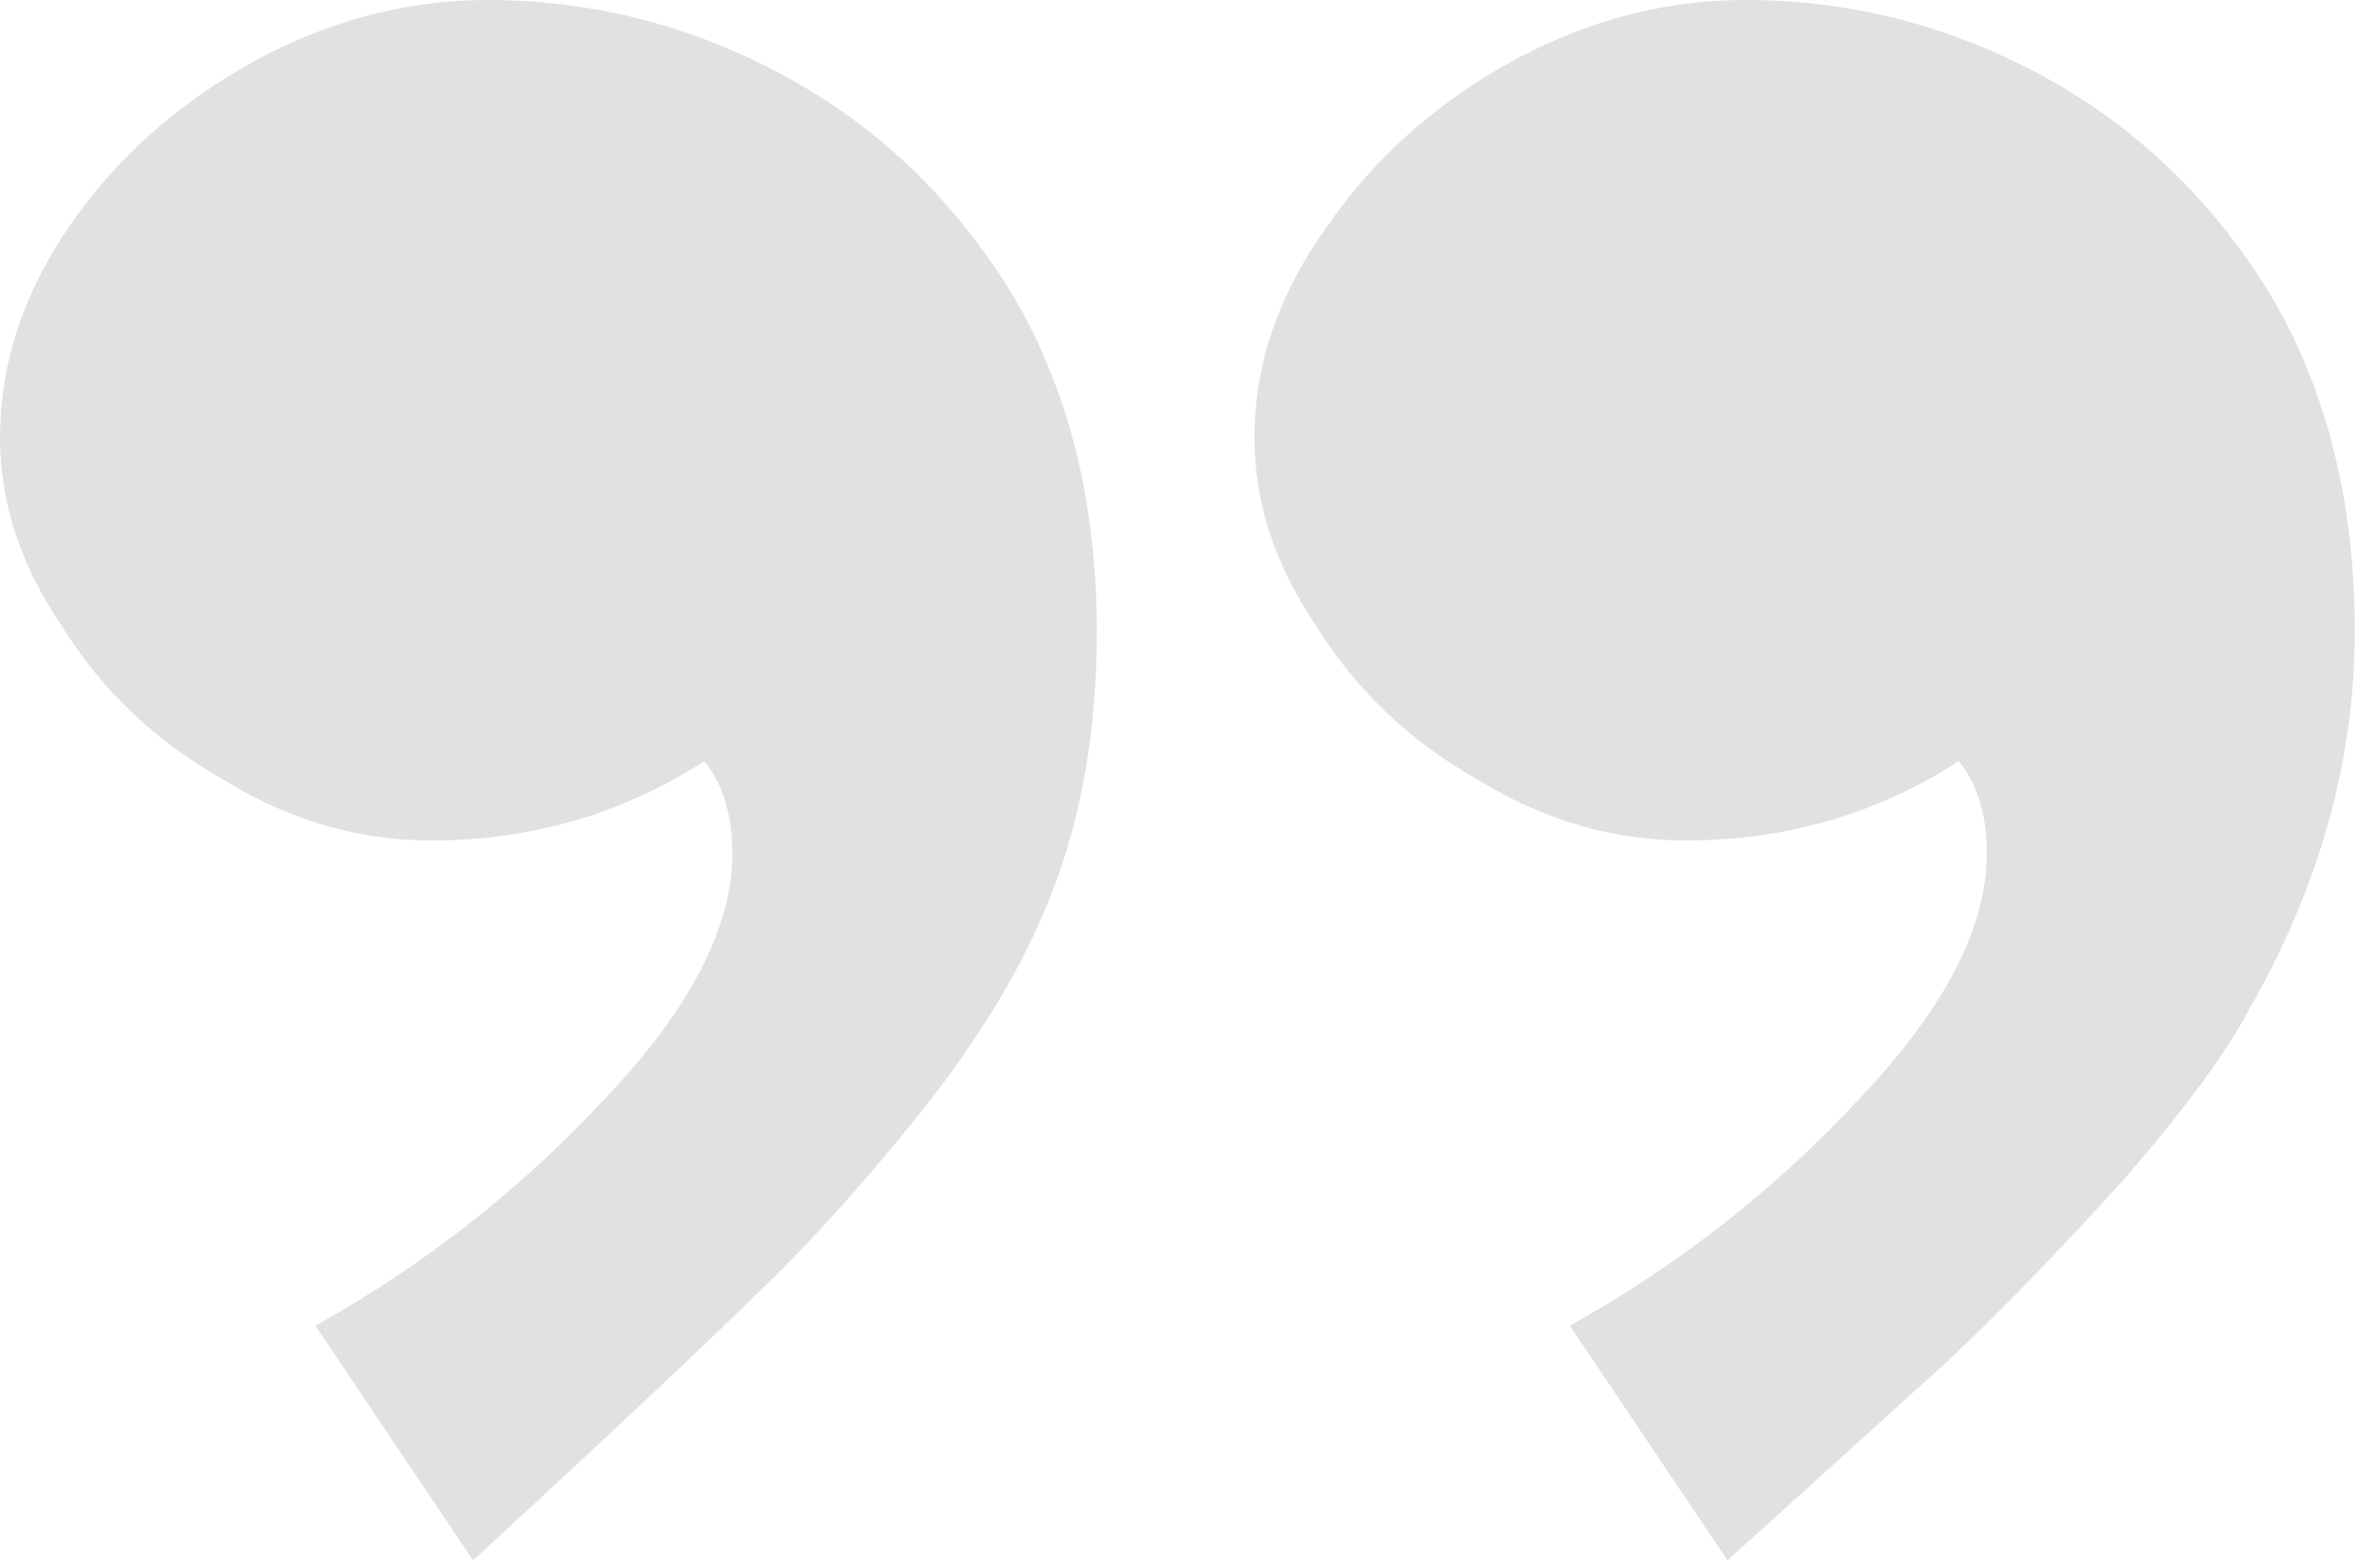
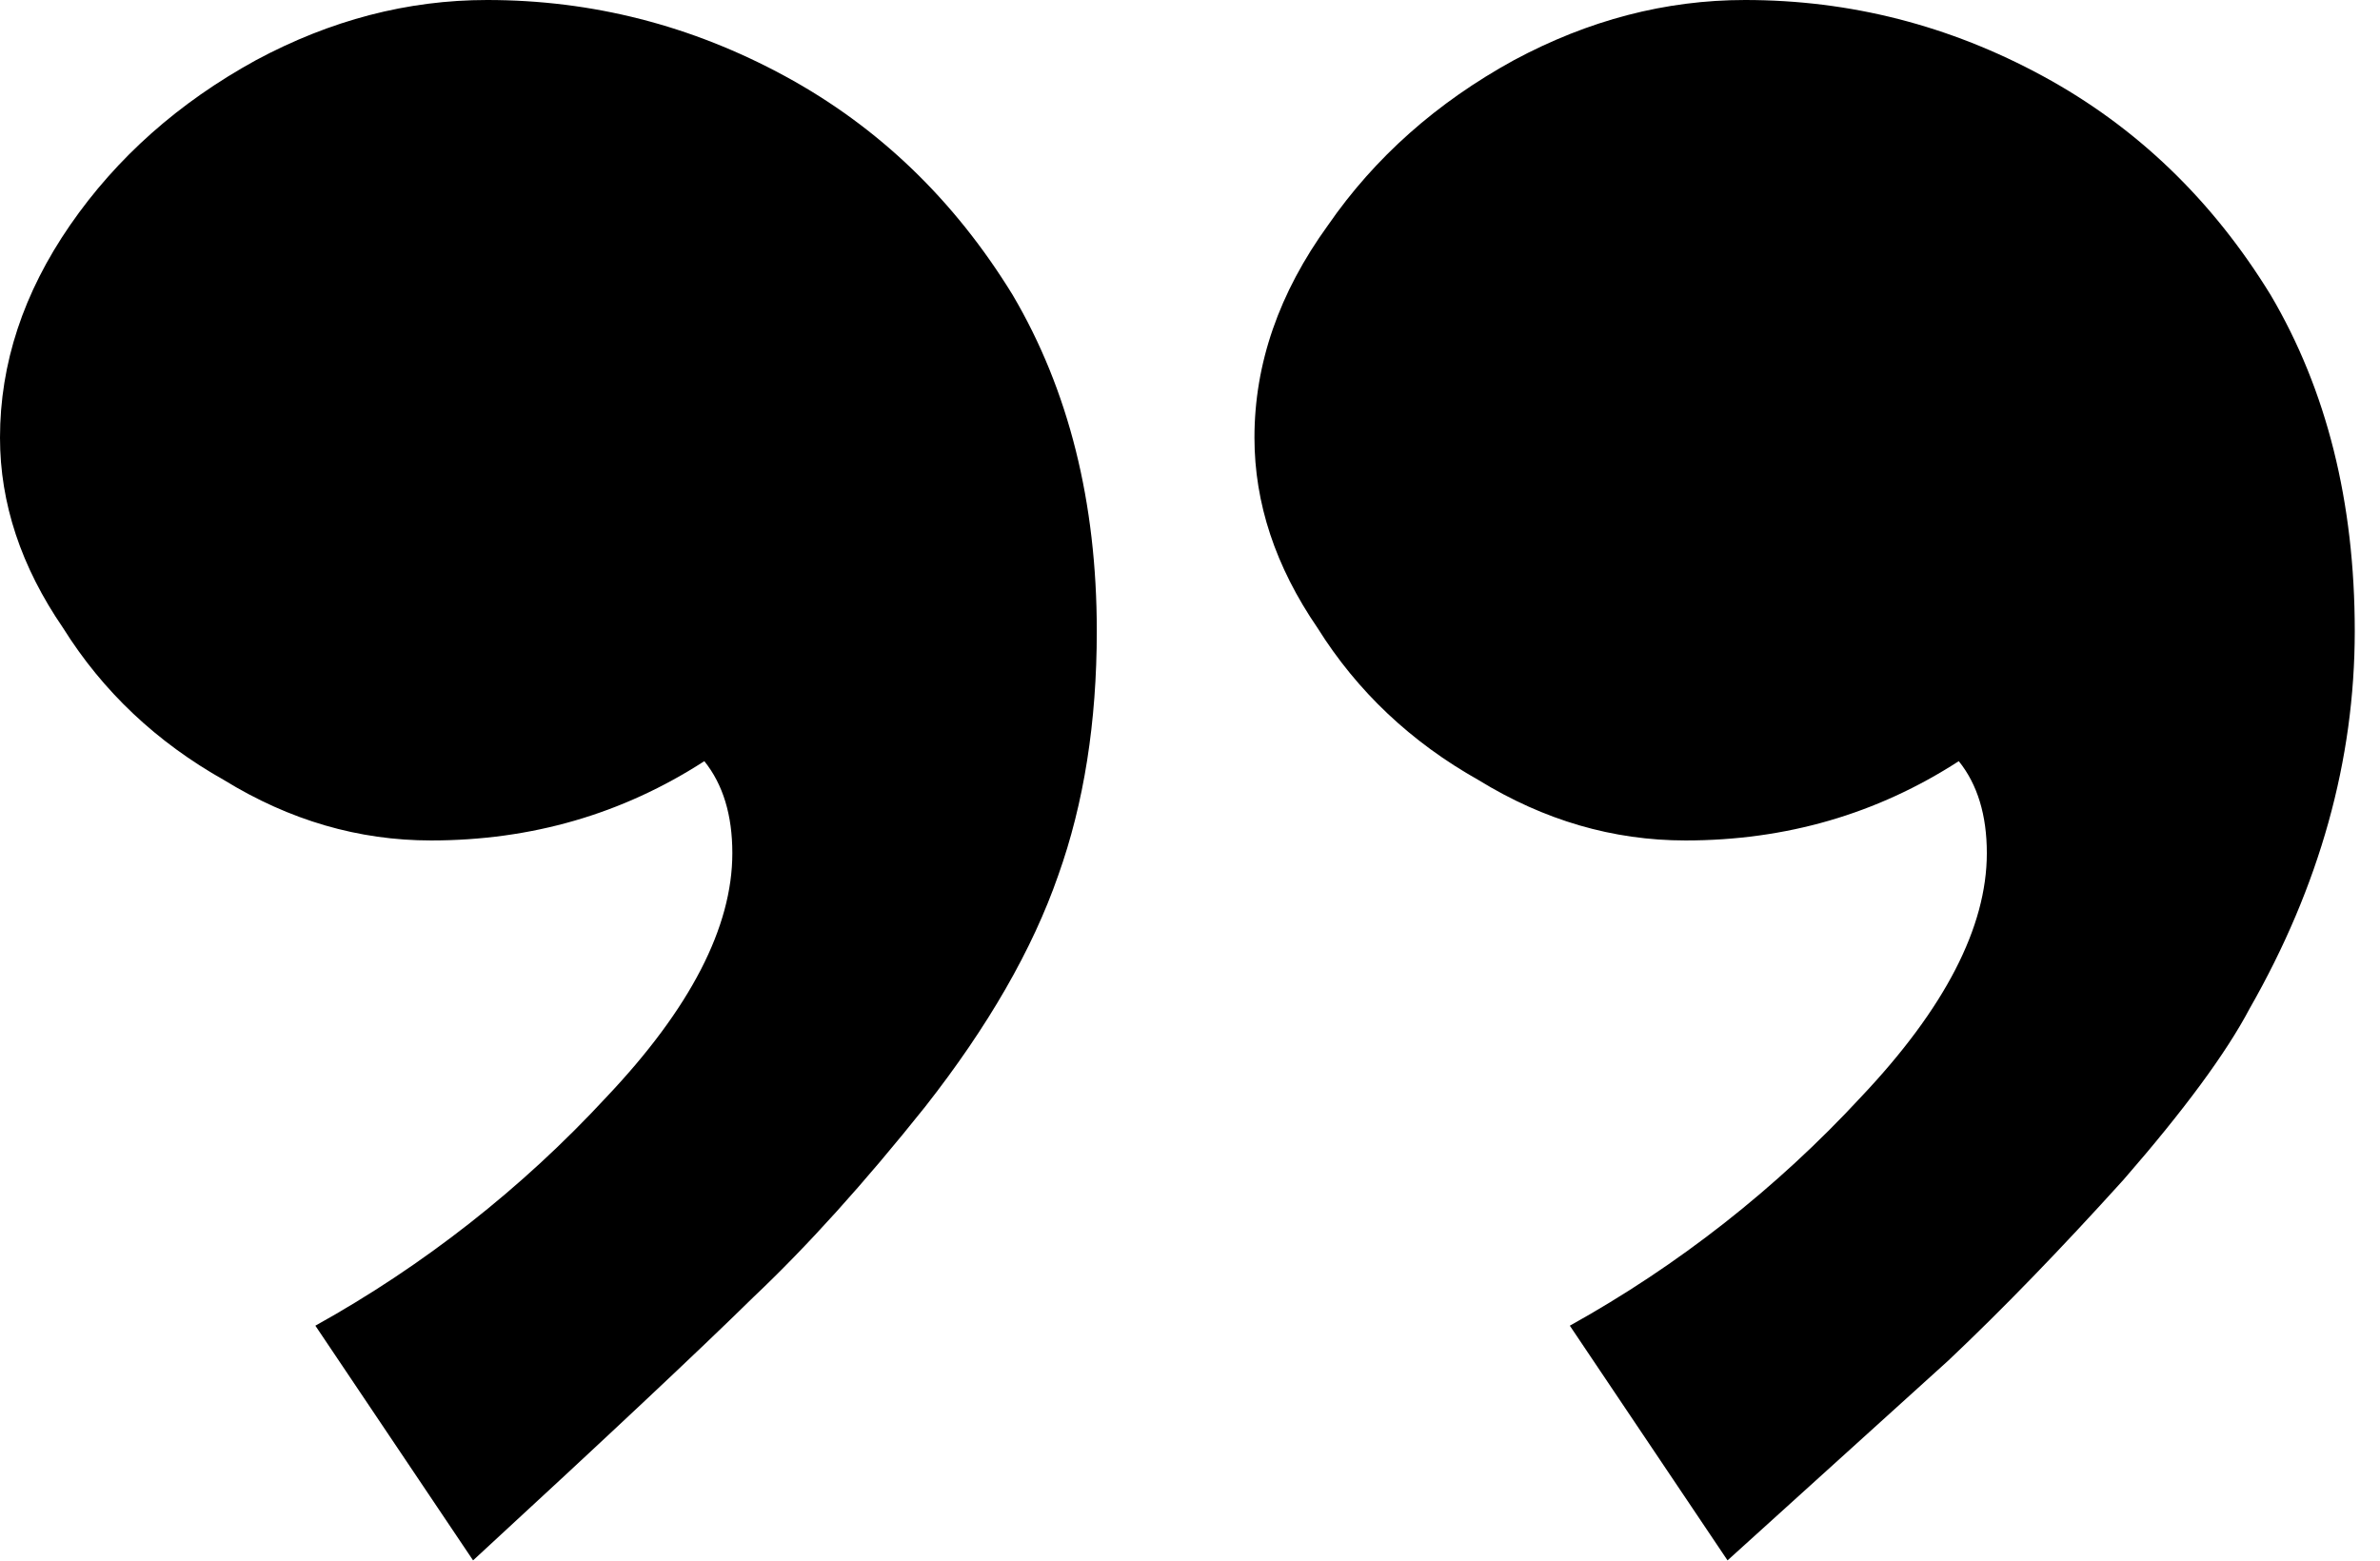
<svg xmlns="http://www.w3.org/2000/svg" width="61" height="40">
-   <path d="M44.726 0c2.694 0 5.239.65 7.634 1.951 2.395 1.301 4.34 3.171 5.837 5.61 1.438 2.439 2.156 5.312 2.156 8.618s-.898 6.531-2.694 9.675c-.6 1.138-1.677 2.601-3.234 4.39-1.616 1.788-3.113 3.333-4.49 4.634L44.277 40l-4.042-6.016a30.026 30.026 0 0 0 7.455-5.854c2.155-2.276 3.233-4.363 3.233-6.26 0-.976-.24-1.762-.719-2.358-2.095 1.355-4.43 2.033-7.005 2.033-1.856 0-3.622-.515-5.299-1.545-1.736-.976-3.113-2.276-4.131-3.902-1.078-1.572-1.617-3.198-1.617-4.878 0-1.898.629-3.713 1.886-5.448 1.198-1.734 2.785-3.143 4.76-4.227C40.714.515 42.69 0 44.726 0ZM12.484 0c2.694 0 5.239.65 7.634 1.951 2.395 1.301 4.34 3.17 5.837 5.61 1.437 2.439 2.156 5.312 2.156 8.618 0 2.33-.33 4.417-.988 6.26-.659 1.897-1.796 3.875-3.413 5.935-1.557 1.951-3.024 3.577-4.4 4.878-1.378 1.355-3.773 3.604-7.185 6.748l-4.042-6.016a30.026 30.026 0 0 0 7.454-5.854c2.156-2.276 3.233-4.363 3.233-6.26 0-.976-.239-1.762-.718-2.358-2.096 1.355-4.43 2.033-7.005 2.033-1.856 0-3.623-.515-5.3-1.545-1.735-.976-3.113-2.276-4.13-3.902C.539 14.526 0 12.9 0 11.22c0-1.898.599-3.713 1.796-5.448C2.994 4.038 4.58 2.63 6.556 1.545 8.472.515 10.448 0 12.484 0Z" fill="#E1E1E1" />
+   <path d="M44.726 0c2.694 0 5.239.65 7.634 1.951 2.395 1.301 4.34 3.171 5.837 5.61 1.438 2.439 2.156 5.312 2.156 8.618s-.898 6.531-2.694 9.675c-.6 1.138-1.677 2.601-3.234 4.39-1.616 1.788-3.113 3.333-4.49 4.634L44.277 40l-4.042-6.016a30.026 30.026 0 0 0 7.455-5.854c2.155-2.276 3.233-4.363 3.233-6.26 0-.976-.24-1.762-.719-2.358-2.095 1.355-4.43 2.033-7.005 2.033-1.856 0-3.622-.515-5.299-1.545-1.736-.976-3.113-2.276-4.131-3.902-1.078-1.572-1.617-3.198-1.617-4.878 0-1.898.629-3.713 1.886-5.448 1.198-1.734 2.785-3.143 4.76-4.227C40.714.515 42.69 0 44.726 0ZM12.484 0c2.694 0 5.239.65 7.634 1.951 2.395 1.301 4.34 3.17 5.837 5.61 1.437 2.439 2.156 5.312 2.156 8.618 0 2.33-.33 4.417-.988 6.26-.659 1.897-1.796 3.875-3.413 5.935-1.557 1.951-3.024 3.577-4.4 4.878-1.378 1.355-3.773 3.604-7.185 6.748l-4.042-6.016a30.026 30.026 0 0 0 7.454-5.854c2.156-2.276 3.233-4.363 3.233-6.26 0-.976-.239-1.762-.718-2.358-2.096 1.355-4.43 2.033-7.005 2.033-1.856 0-3.623-.515-5.3-1.545-1.735-.976-3.113-2.276-4.13-3.902C.539 14.526 0 12.9 0 11.22c0-1.898.599-3.713 1.796-5.448C2.994 4.038 4.58 2.63 6.556 1.545 8.472.515 10.448 0 12.484 0Z" />
</svg>
